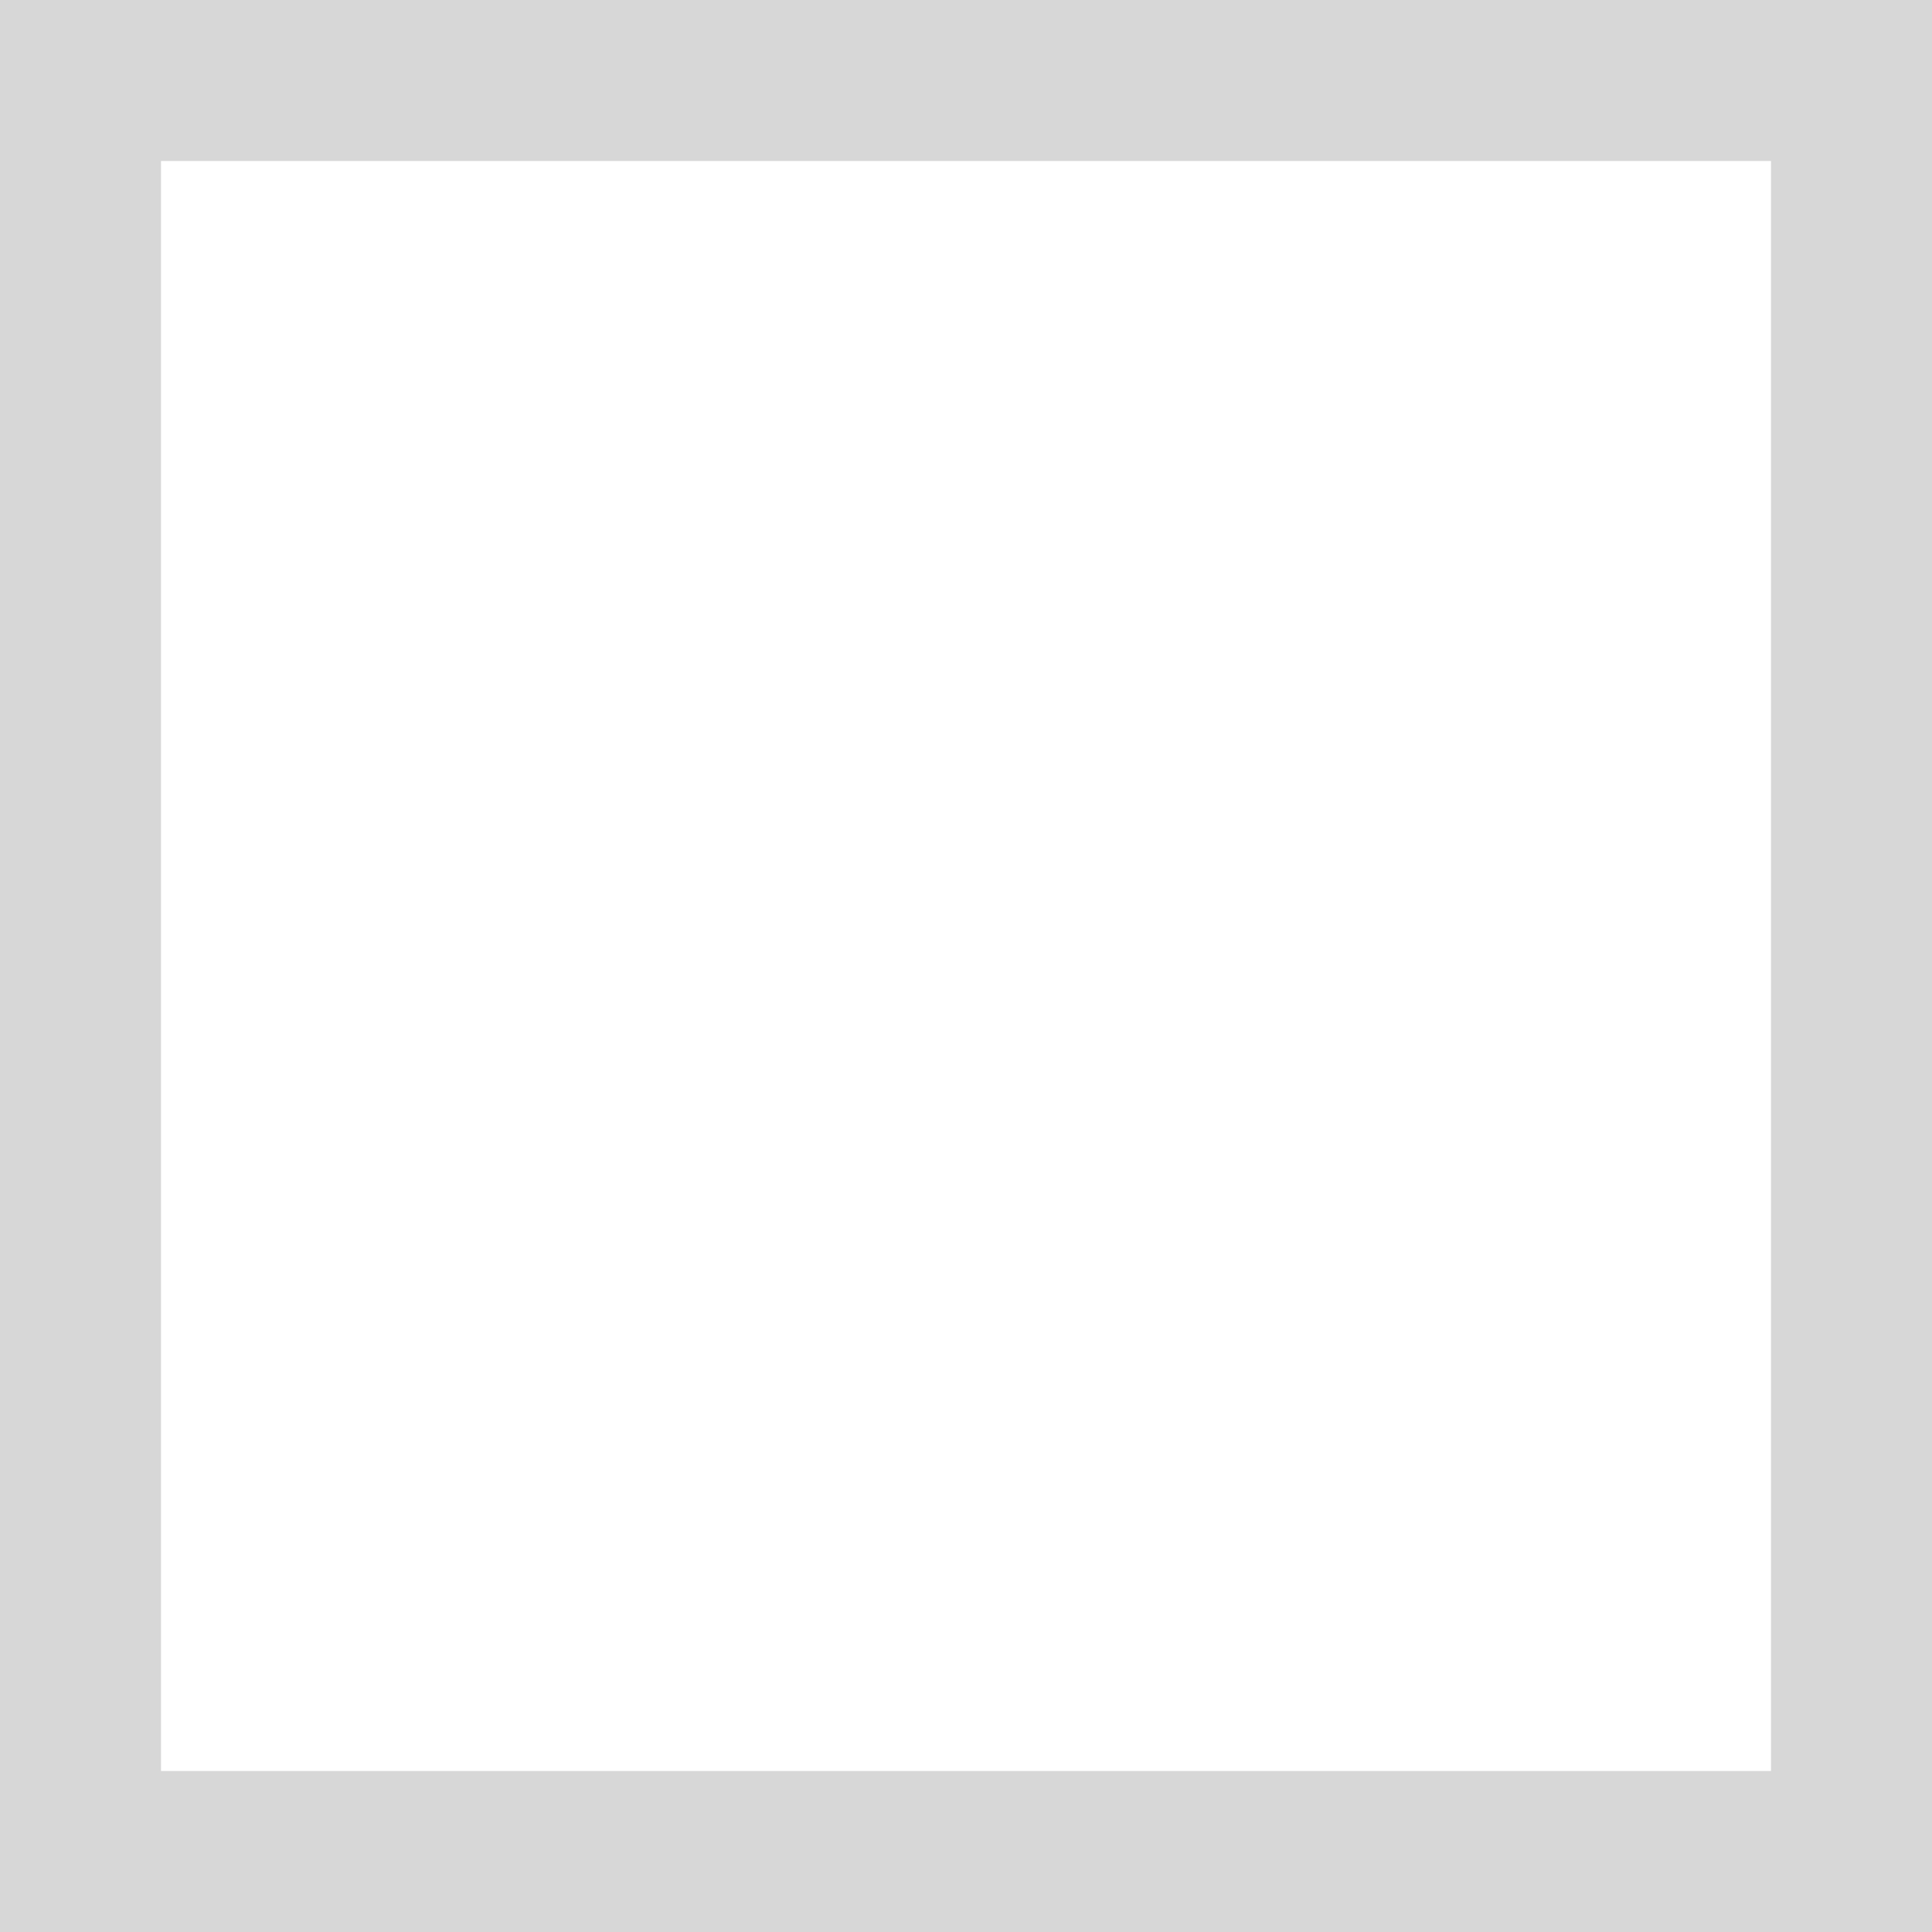
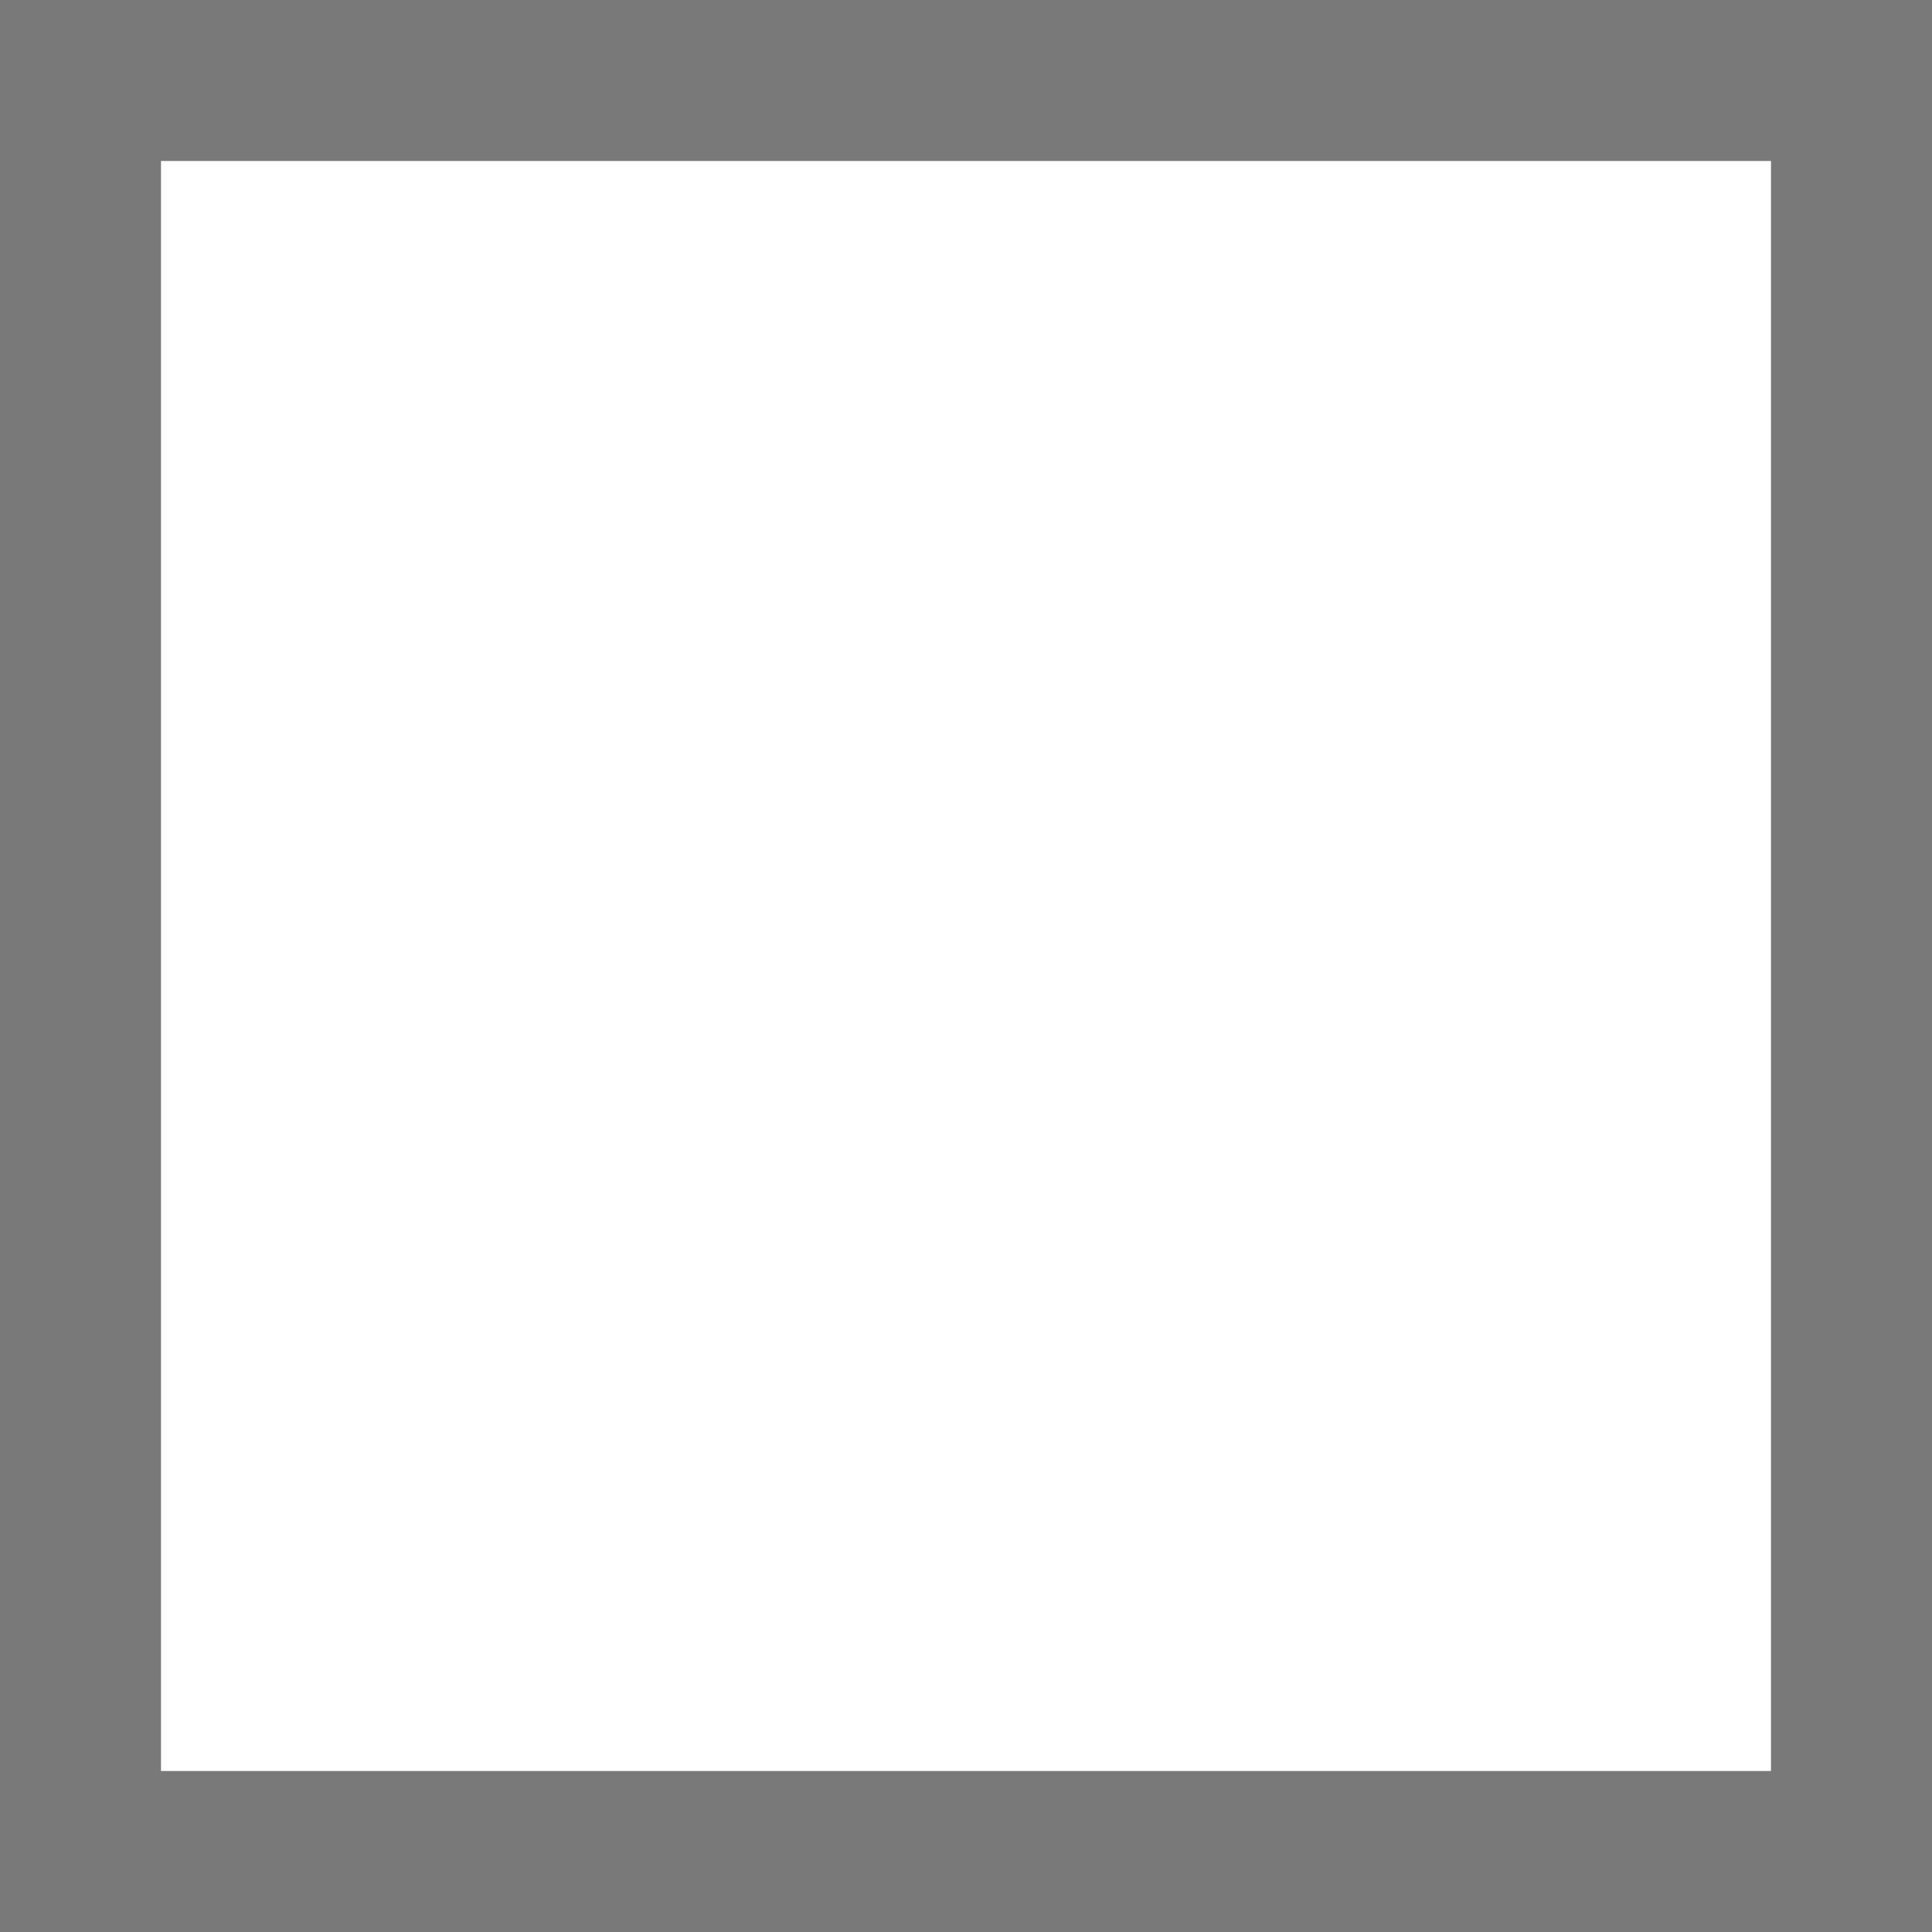
- <svg xmlns="http://www.w3.org/2000/svg" version="1.1" width="12px" height="12px" viewBox="286 982  12 12">
-   <path d="M 286.5 982.5  L 297.5 982.5  L 297.5 993.5  L 286.5 993.5  L 286.5 982.5  Z " fill-rule="nonzero" fill="#ffffff" stroke="none" />
-   <path d="M 286.5 982.5  L 297.5 982.5  L 297.5 993.5  L 286.5 993.5  L 286.5 982.5  Z " stroke-width="1" stroke="#d7d7d7" fill="none" />
+ <svg xmlns="http://www.w3.org/2000/svg" version="1.1" width="12px" height="12px" viewBox="542 1021  12 12">
+   <path d="M 542.5 1021.5  L 553.5 1021.5  L 553.5 1032.5  L 542.5 1032.5  L 542.5 1021.5  Z " fill-rule="nonzero" fill="#ffffff" stroke="none" />
+   <path d="M 542.5 1021.5  L 553.5 1021.5  L 553.5 1032.5  L 542.5 1032.5  L 542.5 1021.5  Z " stroke-width="1" stroke="#797979" fill="none" />
</svg>
